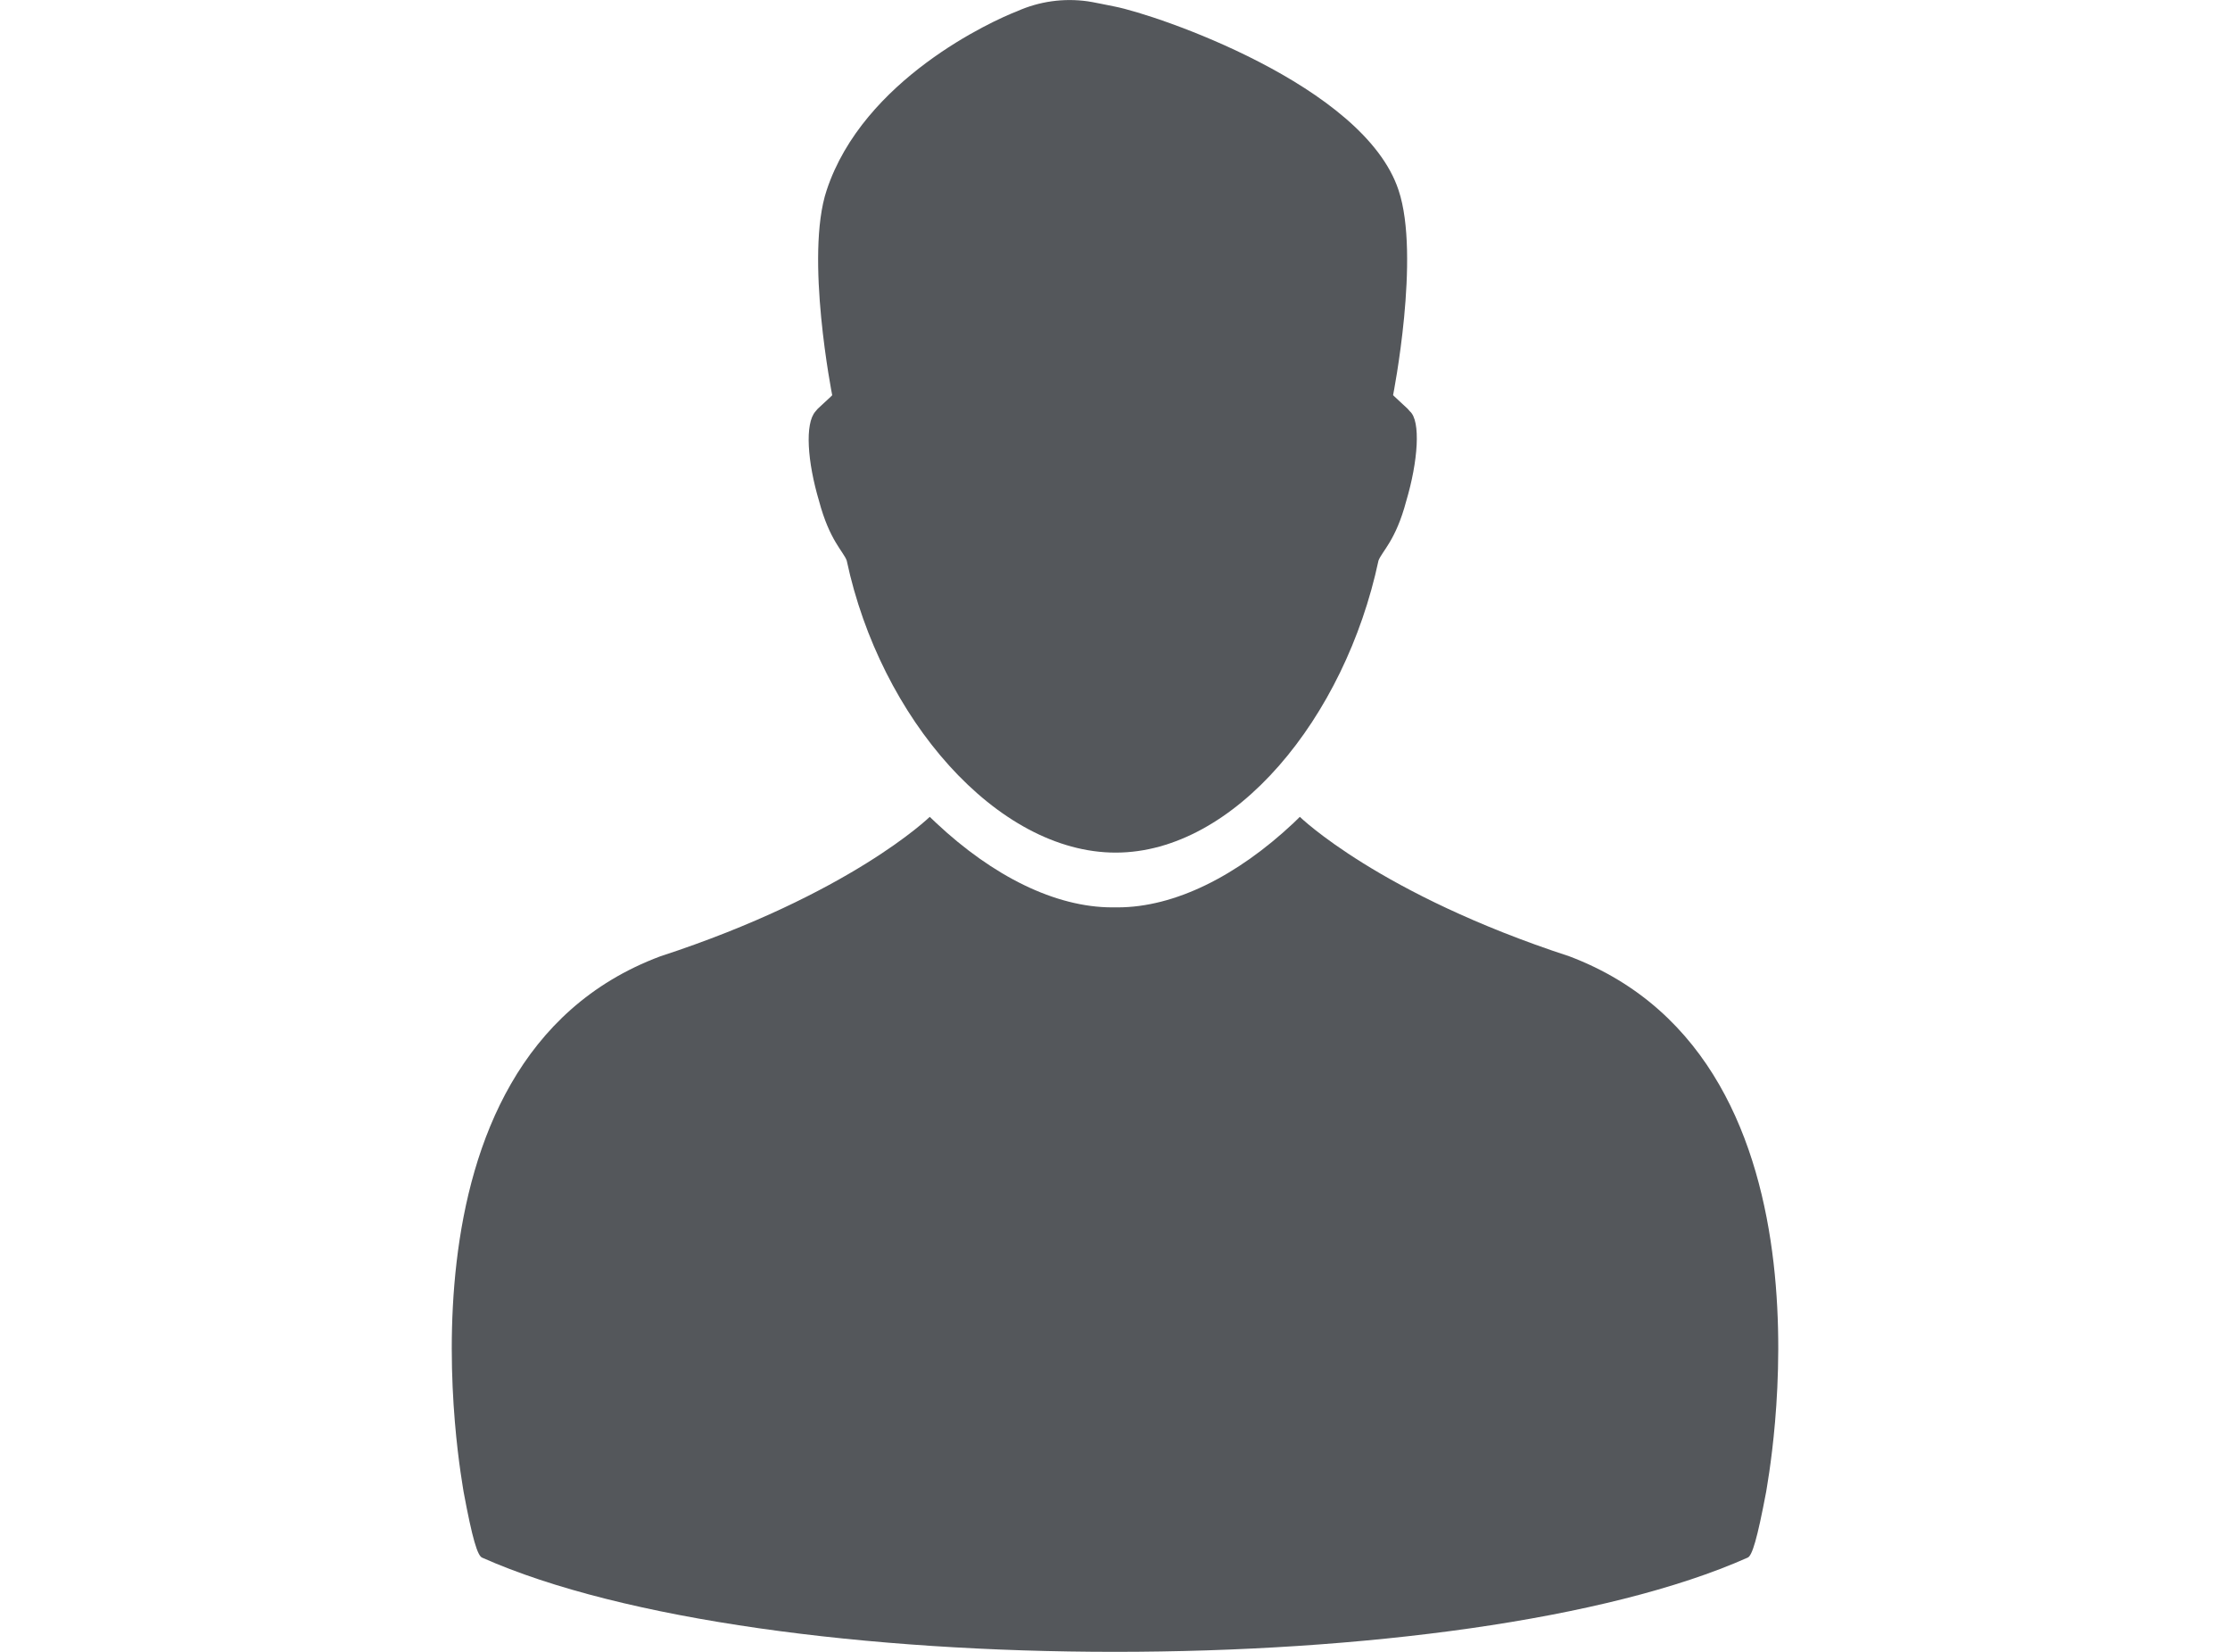
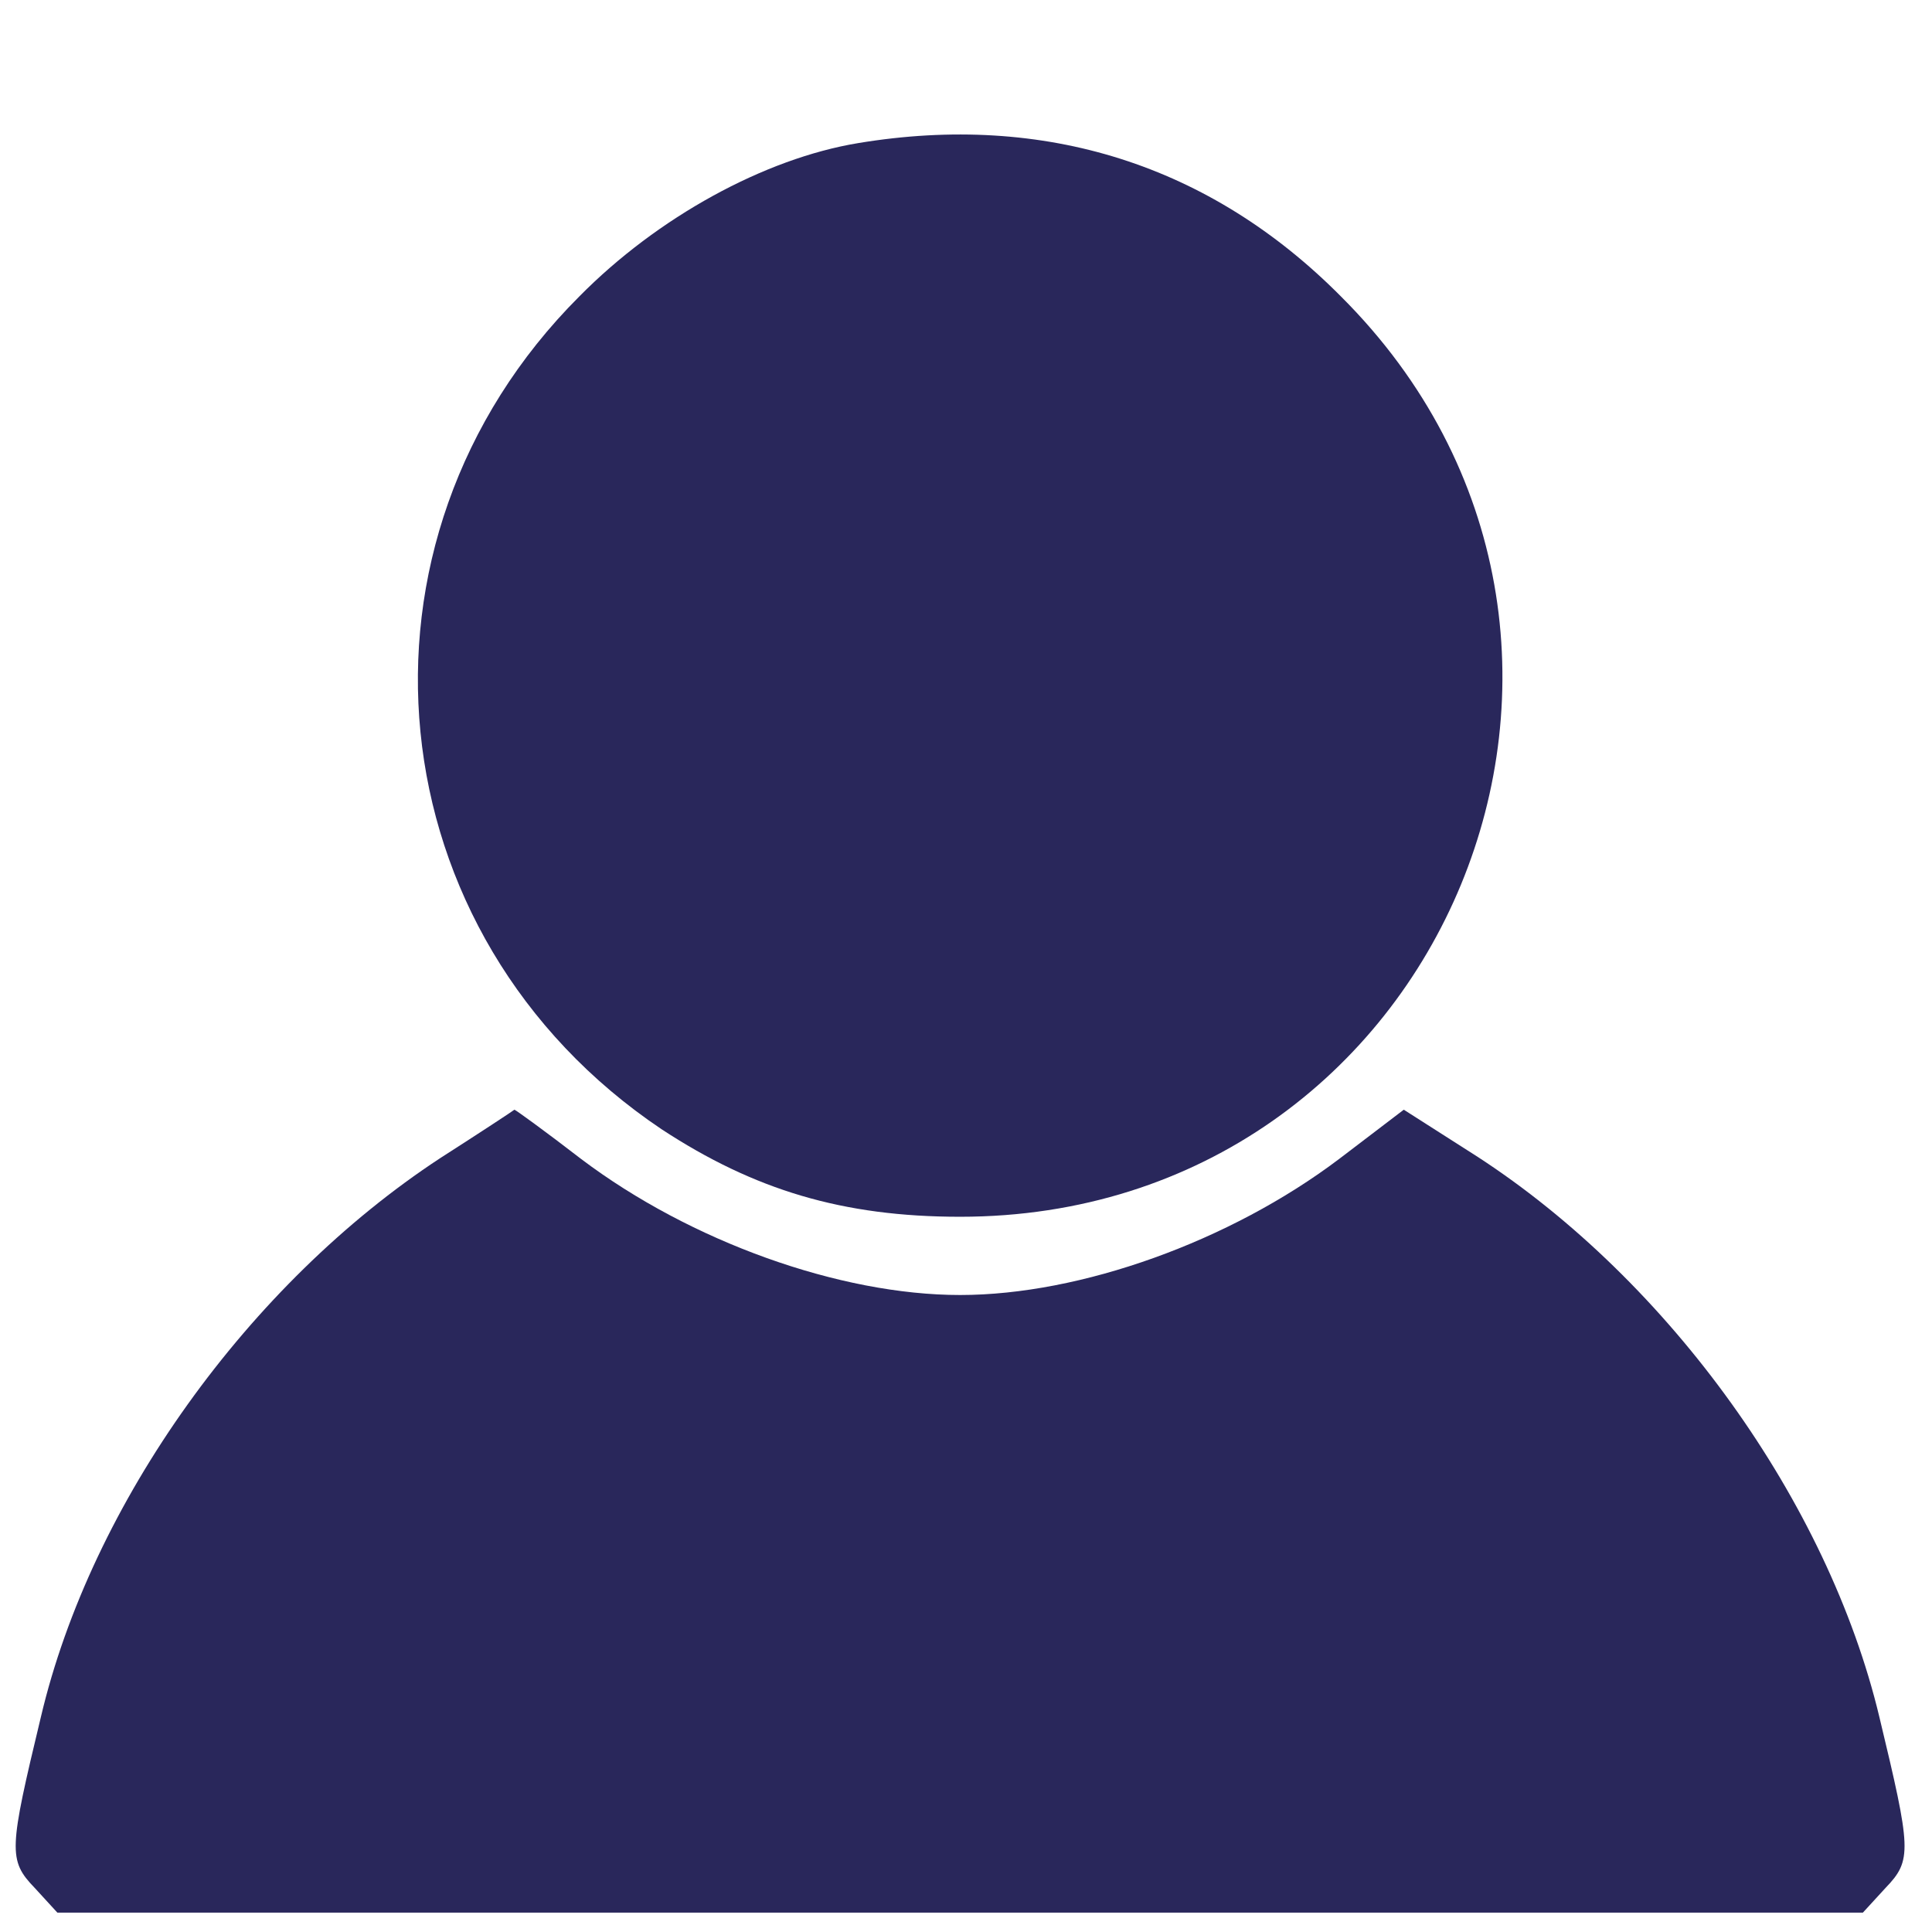
- <svg xmlns="http://www.w3.org/2000/svg" version="1.1" id="Layer_1" x="0px" y="0px" width="27px" height="20px" viewBox="0 0 27 20" enable-background="new 0 0 27 20" xml:space="preserve">
-   <path fill="#54575B" d="M19.002,11.579c-2.305-0.753-3.264-1.689-3.264-1.689l-0.076,0.074c-0.686,0.644-1.441,1.022-2.131,1.022  h-0.065c-0.689,0-1.446-0.379-2.131-1.022L11.257,9.89c0,0-0.958,0.936-3.263,1.689c-3.402,1.271-2.38,6.444-2.381,6.483  c0.107,0.576,0.169,0.773,0.224,0.797c3.417,1.521,11.905,1.521,15.323,0c0.054-0.022,0.115-0.221,0.224-0.797  C21.383,18.023,22.418,12.871,19.002,11.579z" />
-   <path fill="#54575B" d="M17.07,4.98l-0.027-0.031c-0.191-0.176-0.176-0.165-0.176-0.165s0.334-1.685,0.066-2.482  c-0.42-1.272-2.933-2.125-3.437-2.223c0,0-0.308-0.063-0.326-0.063c-0.291-0.041-0.587,0-0.855,0.12  c-0.299,0.115-1.862,0.824-2.306,2.167C9.742,3.1,10.076,4.785,10.076,4.785S10.091,4.775,9.9,4.95L9.873,4.982  c-0.13,0.147-0.098,0.607,0.044,1.085c0.128,0.48,0.295,0.609,0.335,0.721c0.406,1.907,1.818,3.535,3.256,3.535  c1.438,0,2.776-1.628,3.182-3.535c0.041-0.112,0.209-0.241,0.336-0.721C17.169,5.587,17.205,5.096,17.07,4.98z" />
+ <svg xmlns="http://www.w3.org/2000/svg" version="1.1" id="Capa_1" x="0px" y="0px" viewBox="0 0 450.4 450.4" style="enable-background:new 0 0 450.4 450.4;" xml:space="preserve">
+   <style type="text/css">
+ 	.st0{display:none;}
+ 	.st1{display:inline;}
+ 	.st2{fill:#29275B;}
+ </style>
+   <g class="st0">
+     <g class="st1">
+       <path d="M143.7,350.3c-26,0-47,21.1-47,47c0,26,21.1,47,47,47c26,0,47-21.1,47-47S169.6,350.3,143.7,350.3z M143.7,423.5    c-14.4,0-26.1-11.7-26.1-26.1s11.7-26.1,26.1-26.1s26.1,11.7,26.1,26.1S158.1,423.5,143.7,423.5z" />
+       <path d="M342.2,350.3c-26,0-47,21.1-47,47c0,26,21.1,47,47,47s47-21.1,47-47S368.2,350.3,342.2,350.3z M342.2,423.5    c-14.4,0-26.1-11.7-26.1-26.1s11.7-26.1,26.1-26.1s26.1,11.7,26.1,26.1C368.3,411.8,356.6,423.5,342.2,423.5z" />
+       <path d="M448.3,76c-2.2-2.4-5.2-3.9-8.4-4.2L99.8,67.2l-9.4-28.7C83.8,19.2,65.8,6.2,45.5,6h-35C4.7,6,0,10.7,0,16.5    s4.7,10.4,10.4,10.4h35c11.4,0.3,21.4,7.5,25.1,18.3l66.4,200.1l-5.2,12c-5.8,15-4.1,31.9,4.7,45.5c8.7,13.3,23.3,21.5,39.2,21.9    h203.2c5.8,0,10.4-4.7,10.4-10.4s-4.7-10.4-10.4-10.4H175.5c-9-0.2-17.2-4.9-21.9-12.5c-4.7-7.5-5.7-16.8-2.6-25.1l4.2-9.4l220-23    c24.2-2.7,44-20.2,49.6-43.9l25.1-105C451,81.9,450.4,78.5,448.3,76z M404.4,185.2c-3.4,15.2-16.3,26.5-31.9,27.7l-217.3,22.5    L106.6,88.1l320.3,4.7L404.4,185.2z" />
+     </g>
+   </g>
+   <g transform="translate(0,256) scale(0.1,-0.1)">
+     <path class="st2" d="M2000.7,2226.4c-218.4-36-468-172.8-650.3-357.6c-571.1-571.1-480-1490.3,192-1941.4   c216-141.6,422.4-204,695.9-204c1130.3,0,1687,1348.7,887.9,2145.4C2821.5,2176,2435.1,2298.4,2000.7,2226.4z" />
+     <path class="st2" d="M1026.4-139.8C580.1-432.5,212.9-943.7,95.3-1442.8c-74.4-309.6-76.8-333.6-14.4-398.4l52.8-57.6h2104.6   h2104.6l52.8,57.6c62.4,64.8,60,88.8-14.4,398.4c-120,501.6-489.6,1015.1-935.9,1305.5L3272.6-27l-151.2-115.2   c-254.4-192-602.3-316.8-883.1-316.8s-628.7,124.8-883.1,316.8c-84,64.8-153.6,115.2-156,115.2C1196.8-29.4,1120-79.8,1026.4-139.8   z" />
+   </g>
</svg>
